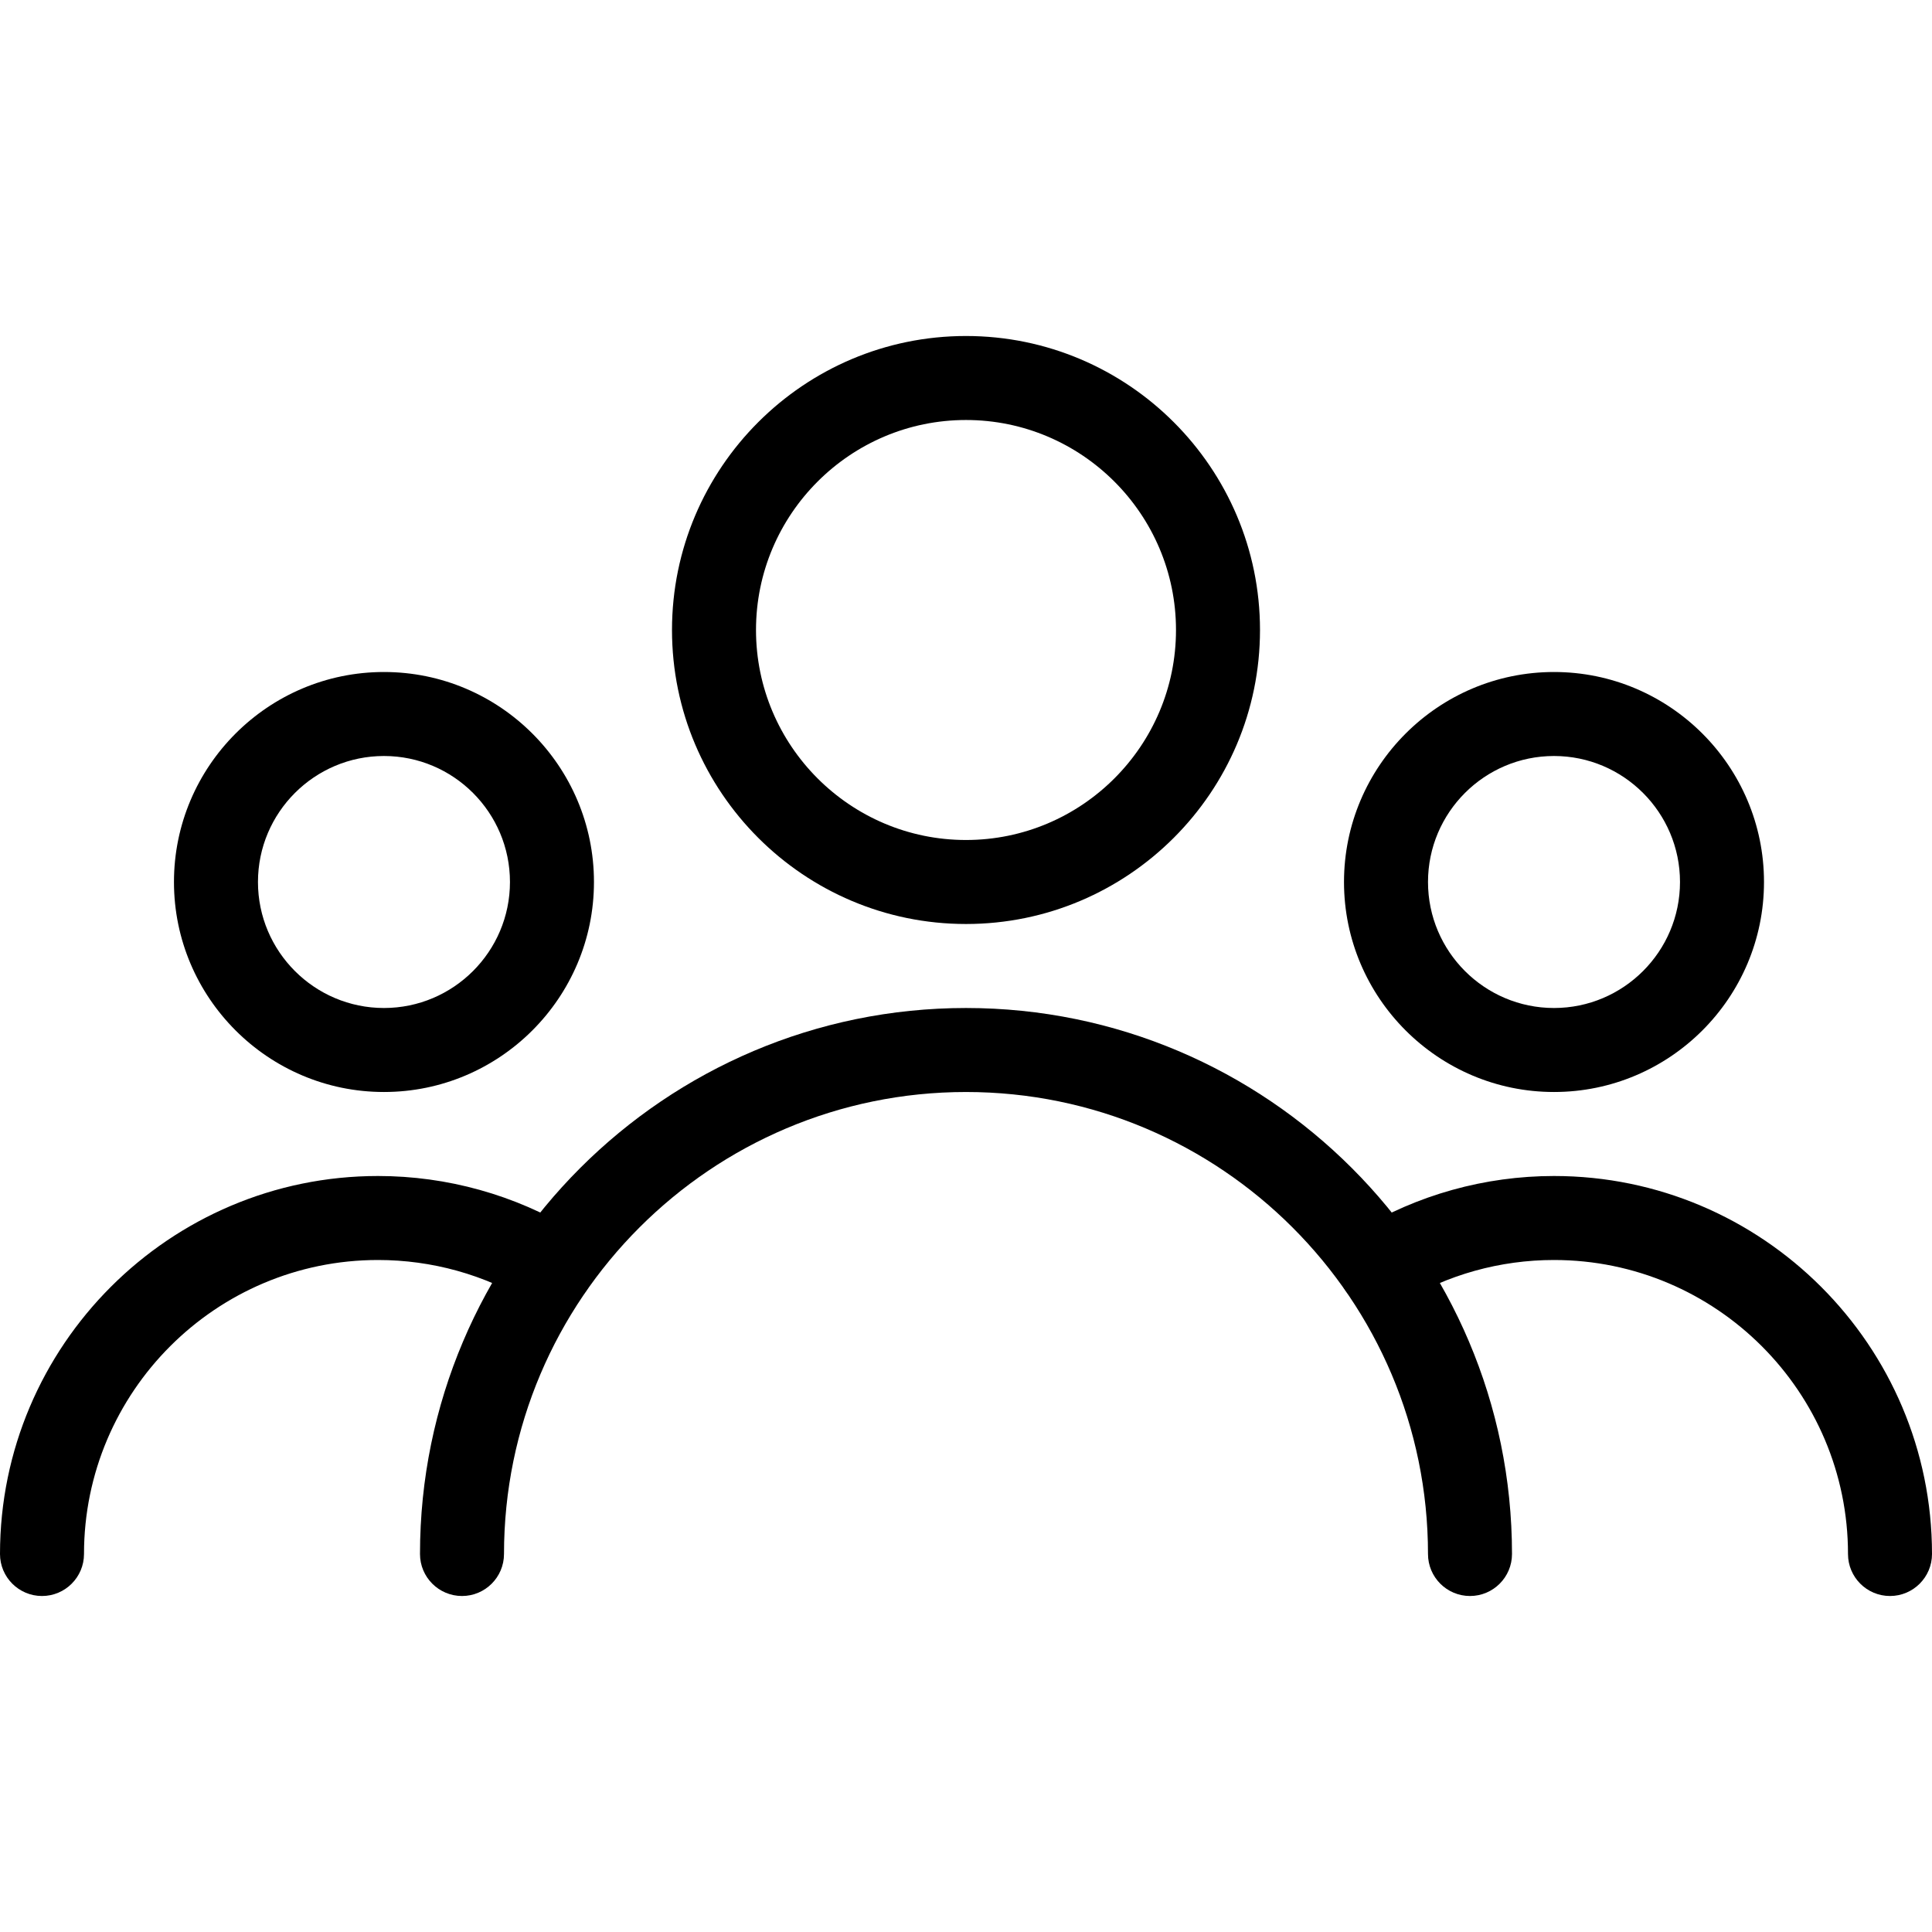
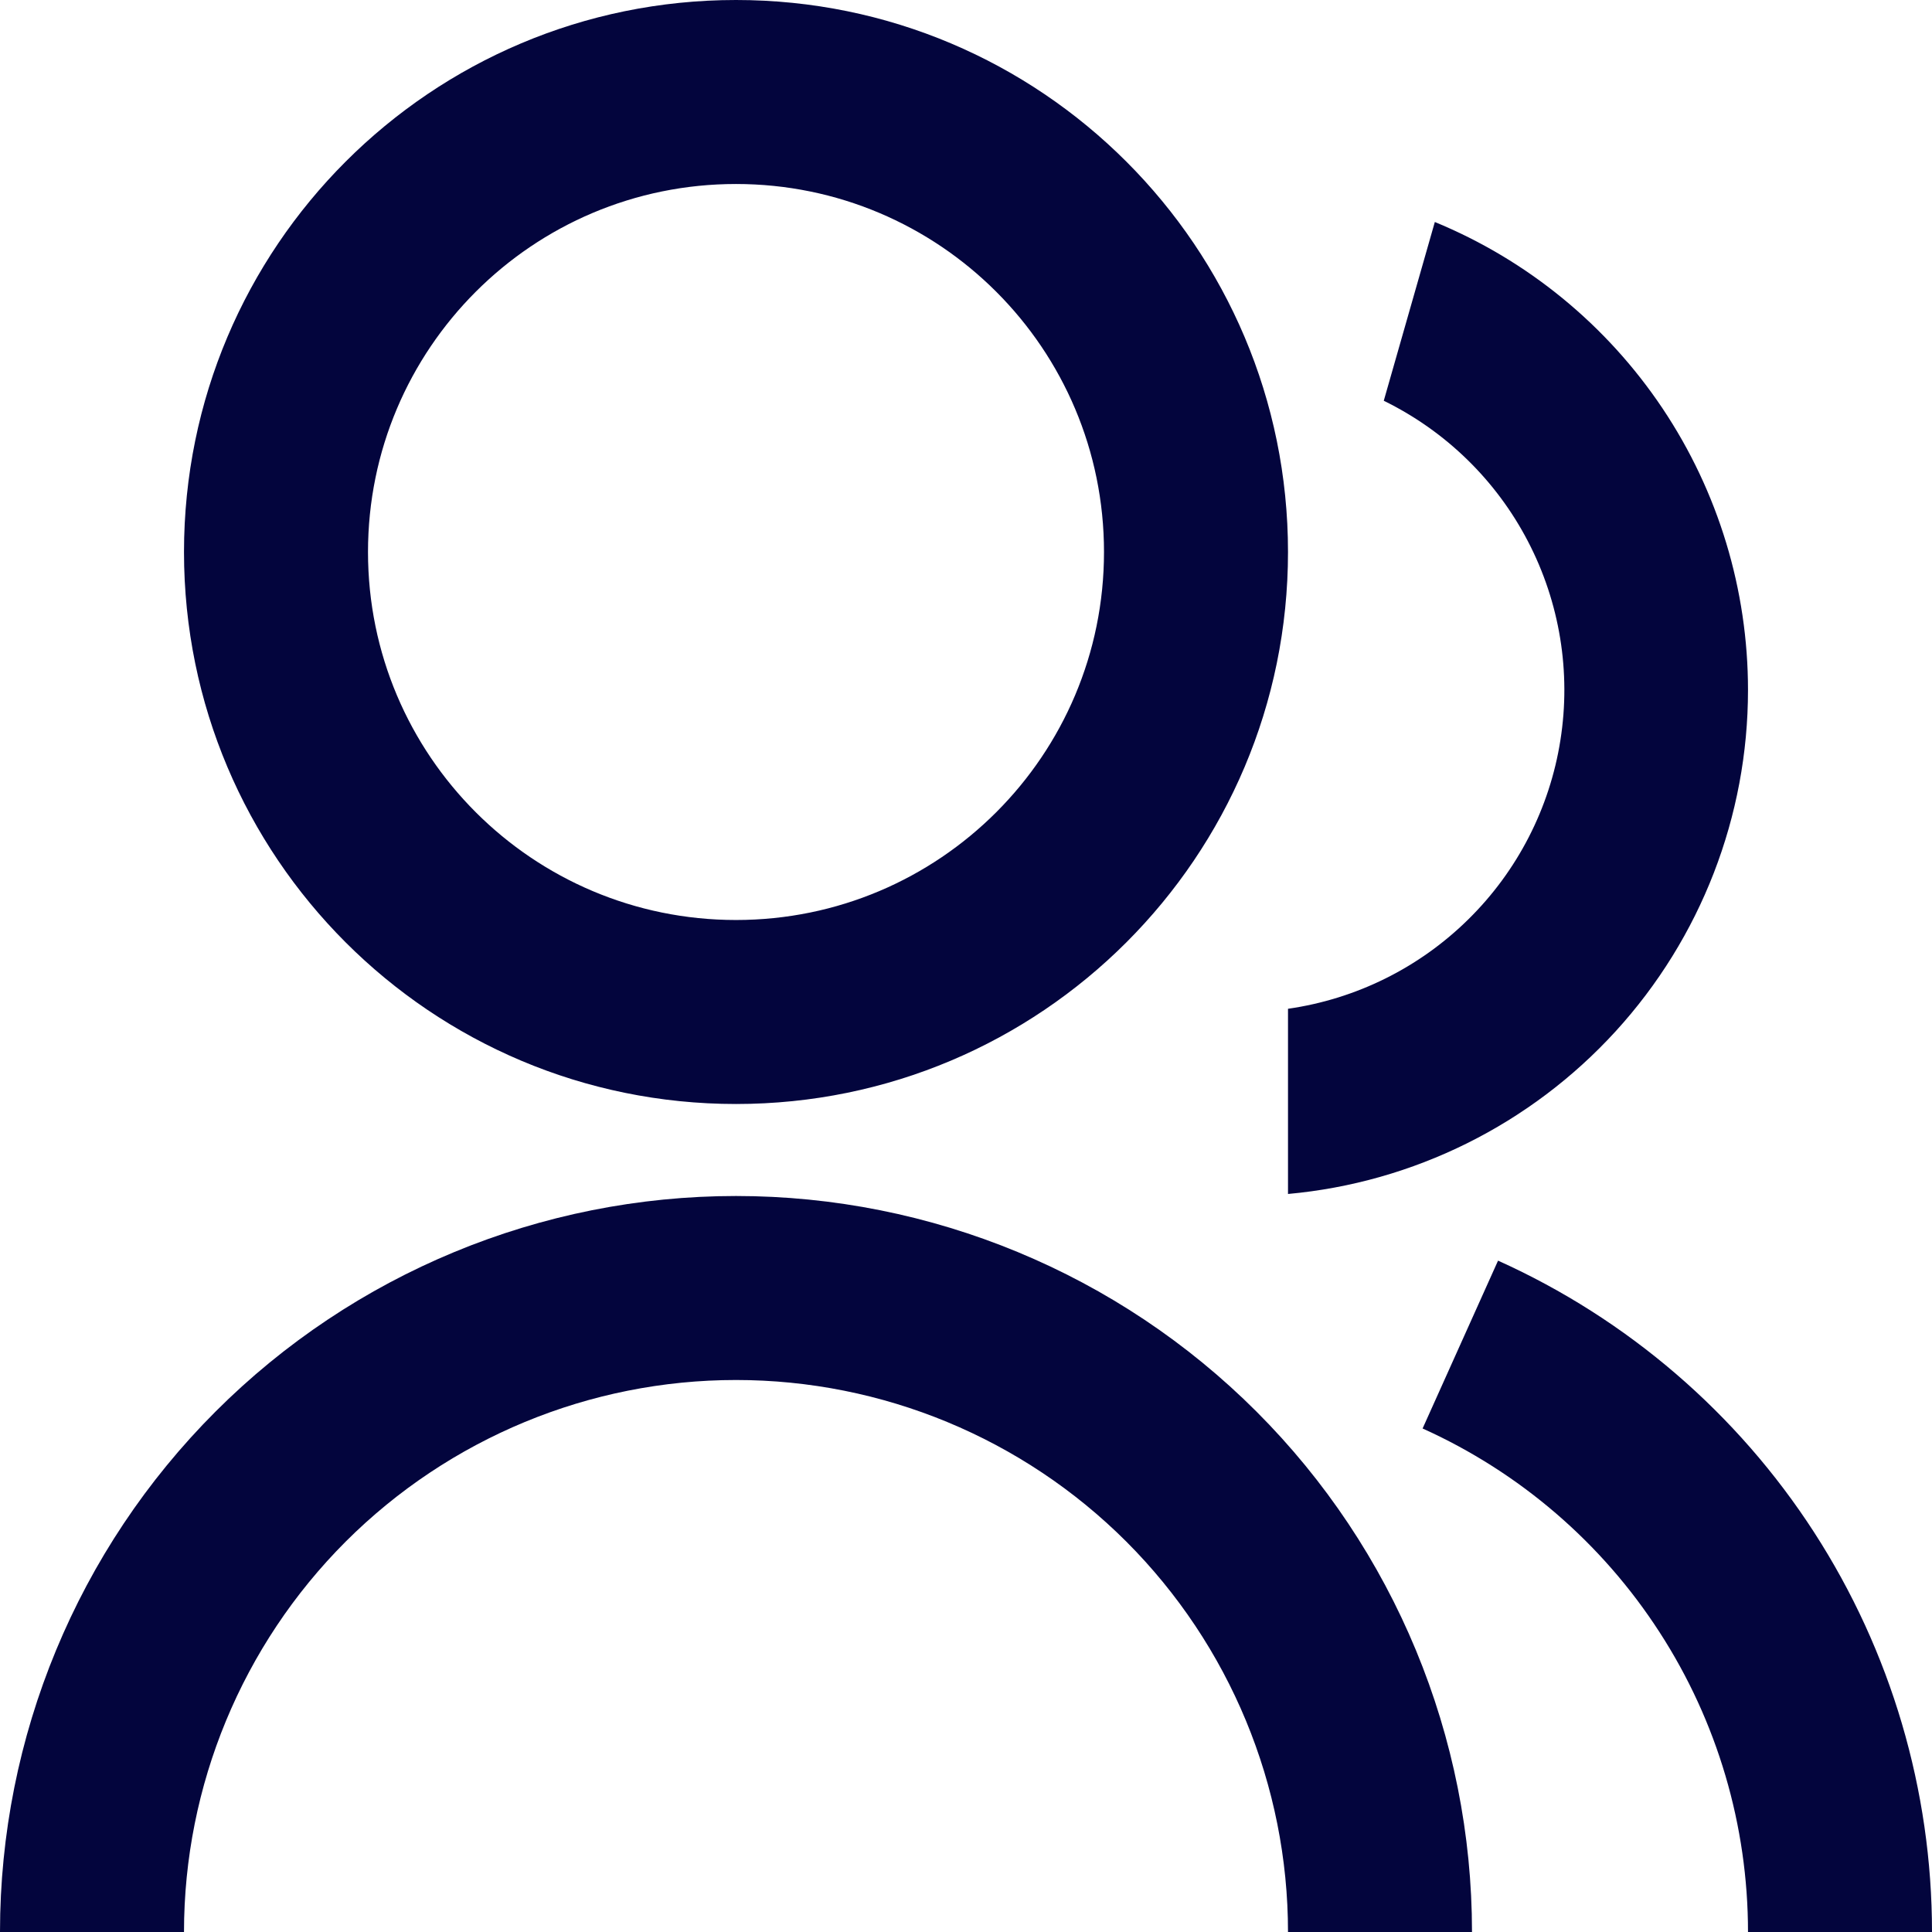
- <svg xmlns="http://www.w3.org/2000/svg" version="1.1" id="Capa_1" x="0px" y="0px" viewBox="0 0 490.667 490.667" style="enable-background:new 0 0 490.667 490.667;" xml:space="preserve">
-   <g>
-     <g>
-       <path d="M245.333,85.333c-41.173,0-74.667,33.493-74.667,74.667s33.493,74.667,74.667,74.667S320,201.173,320,160    C320,118.827,286.507,85.333,245.333,85.333z M245.333,213.333C215.936,213.333,192,189.397,192,160    c0-29.397,23.936-53.333,53.333-53.333s53.333,23.936,53.333,53.333S274.731,213.333,245.333,213.333z" />
-     </g>
-   </g>
-   <g>
-     <g>
-       <path d="M394.667,170.667c-29.397,0-53.333,23.936-53.333,53.333s23.936,53.333,53.333,53.333S448,253.397,448,224    S424.064,170.667,394.667,170.667z M394.667,256c-17.643,0-32-14.357-32-32c0-17.643,14.357-32,32-32s32,14.357,32,32    C426.667,241.643,412.309,256,394.667,256z" />
-     </g>
-   </g>
-   <g>
-     <g>
-       <path d="M97.515,170.667c-29.419,0-53.333,23.936-53.333,53.333s23.936,53.333,53.333,53.333s53.333-23.936,53.333-53.333    S126.933,170.667,97.515,170.667z M97.515,256c-17.643,0-32-14.357-32-32c0-17.643,14.357-32,32-32c17.643,0,32,14.357,32,32    C129.515,241.643,115.157,256,97.515,256z" />
-     </g>
-   </g>
-   <g>
-     <g>
-       <path d="M245.333,256c-76.459,0-138.667,62.208-138.667,138.667c0,5.888,4.779,10.667,10.667,10.667S128,400.555,128,394.667    c0-64.704,52.629-117.333,117.333-117.333s117.333,52.629,117.333,117.333c0,5.888,4.779,10.667,10.667,10.667    c5.888,0,10.667-4.779,10.667-10.667C384,318.208,321.792,256,245.333,256z" />
-     </g>
-   </g>
-   <g>
-     <g>
-       <path d="M394.667,298.667c-17.557,0-34.752,4.8-49.728,13.867c-5.013,3.072-6.635,9.621-3.584,14.656    c3.093,5.035,9.621,6.635,14.656,3.584C367.637,323.712,380.992,320,394.667,320c41.173,0,74.667,33.493,74.667,74.667    c0,5.888,4.779,10.667,10.667,10.667c5.888,0,10.667-4.779,10.667-10.667C490.667,341.739,447.595,298.667,394.667,298.667z" />
-     </g>
-   </g>
-   <g>
-     <g>
-       <path d="M145.707,312.512c-14.955-9.045-32.149-13.845-49.707-13.845c-52.928,0-96,43.072-96,96    c0,5.888,4.779,10.667,10.667,10.667s10.667-4.779,10.667-10.667C21.333,353.493,54.827,320,96,320    c13.675,0,27.029,3.712,38.635,10.752c5.013,3.051,11.584,1.451,14.656-3.584C152.363,322.133,150.741,315.584,145.707,312.512z" />
-     </g>
-   </g>
-   <g>
- </g>
-   <g>
- </g>
-   <g>
- </g>
-   <g>
- </g>
-   <g>
- </g>
-   <g>
- </g>
-   <g>
- </g>
-   <g>
- </g>
-   <g>
- </g>
-   <g>
- </g>
-   <g>
- </g>
-   <g>
- </g>
-   <g>
- </g>
-   <g>
- </g>
-   <g>
- </g>
+ <svg xmlns="http://www.w3.org/2000/svg" width="21" height="21" viewBox="0 0 21 21" fill="none">
+   <path d="M0 21C0 18.878 0.843 16.843 2.343 15.343C3.843 13.843 5.878 13 8 13C10.122 13 12.157 13.843 13.657 15.343C15.157 16.843 16 18.878 16 21H14C14 19.409 13.368 17.883 12.243 16.757C11.117 15.632 9.591 15 8 15C6.409 15 4.883 15.632 3.757 16.757C2.632 17.883 2 19.409 2 21H0ZM8 12C4.685 12 2 9.315 2 6C2 2.685 4.685 0 8 0C11.315 0 14 2.685 14 6C14 9.315 11.315 12 8 12ZM8 10C10.21 10 12 8.21 12 6C12 3.79 10.21 2 8 2C5.79 2 4 3.79 4 6C4 8.21 5.79 10 8 10ZM16.284 13.703C17.689 14.336 18.882 15.361 19.719 16.656C20.555 17.95 21 19.459 21 21H19C19 19.844 18.667 18.712 18.039 17.742C17.412 16.771 16.517 16.002 15.463 15.527L16.283 13.703H16.284ZM15.596 2.413C16.604 2.828 17.465 3.534 18.071 4.439C18.677 5.345 19 6.41 19 7.5C19 8.872 18.488 10.195 17.562 11.209C16.637 12.222 15.367 12.854 14 12.978V10.965C14.741 10.859 15.428 10.518 15.961 9.992C16.494 9.467 16.845 8.784 16.961 8.045C17.078 7.306 16.954 6.548 16.608 5.884C16.263 5.22 15.713 4.685 15.041 4.356L15.596 2.413Z" fill="#03053D" />
</svg>
